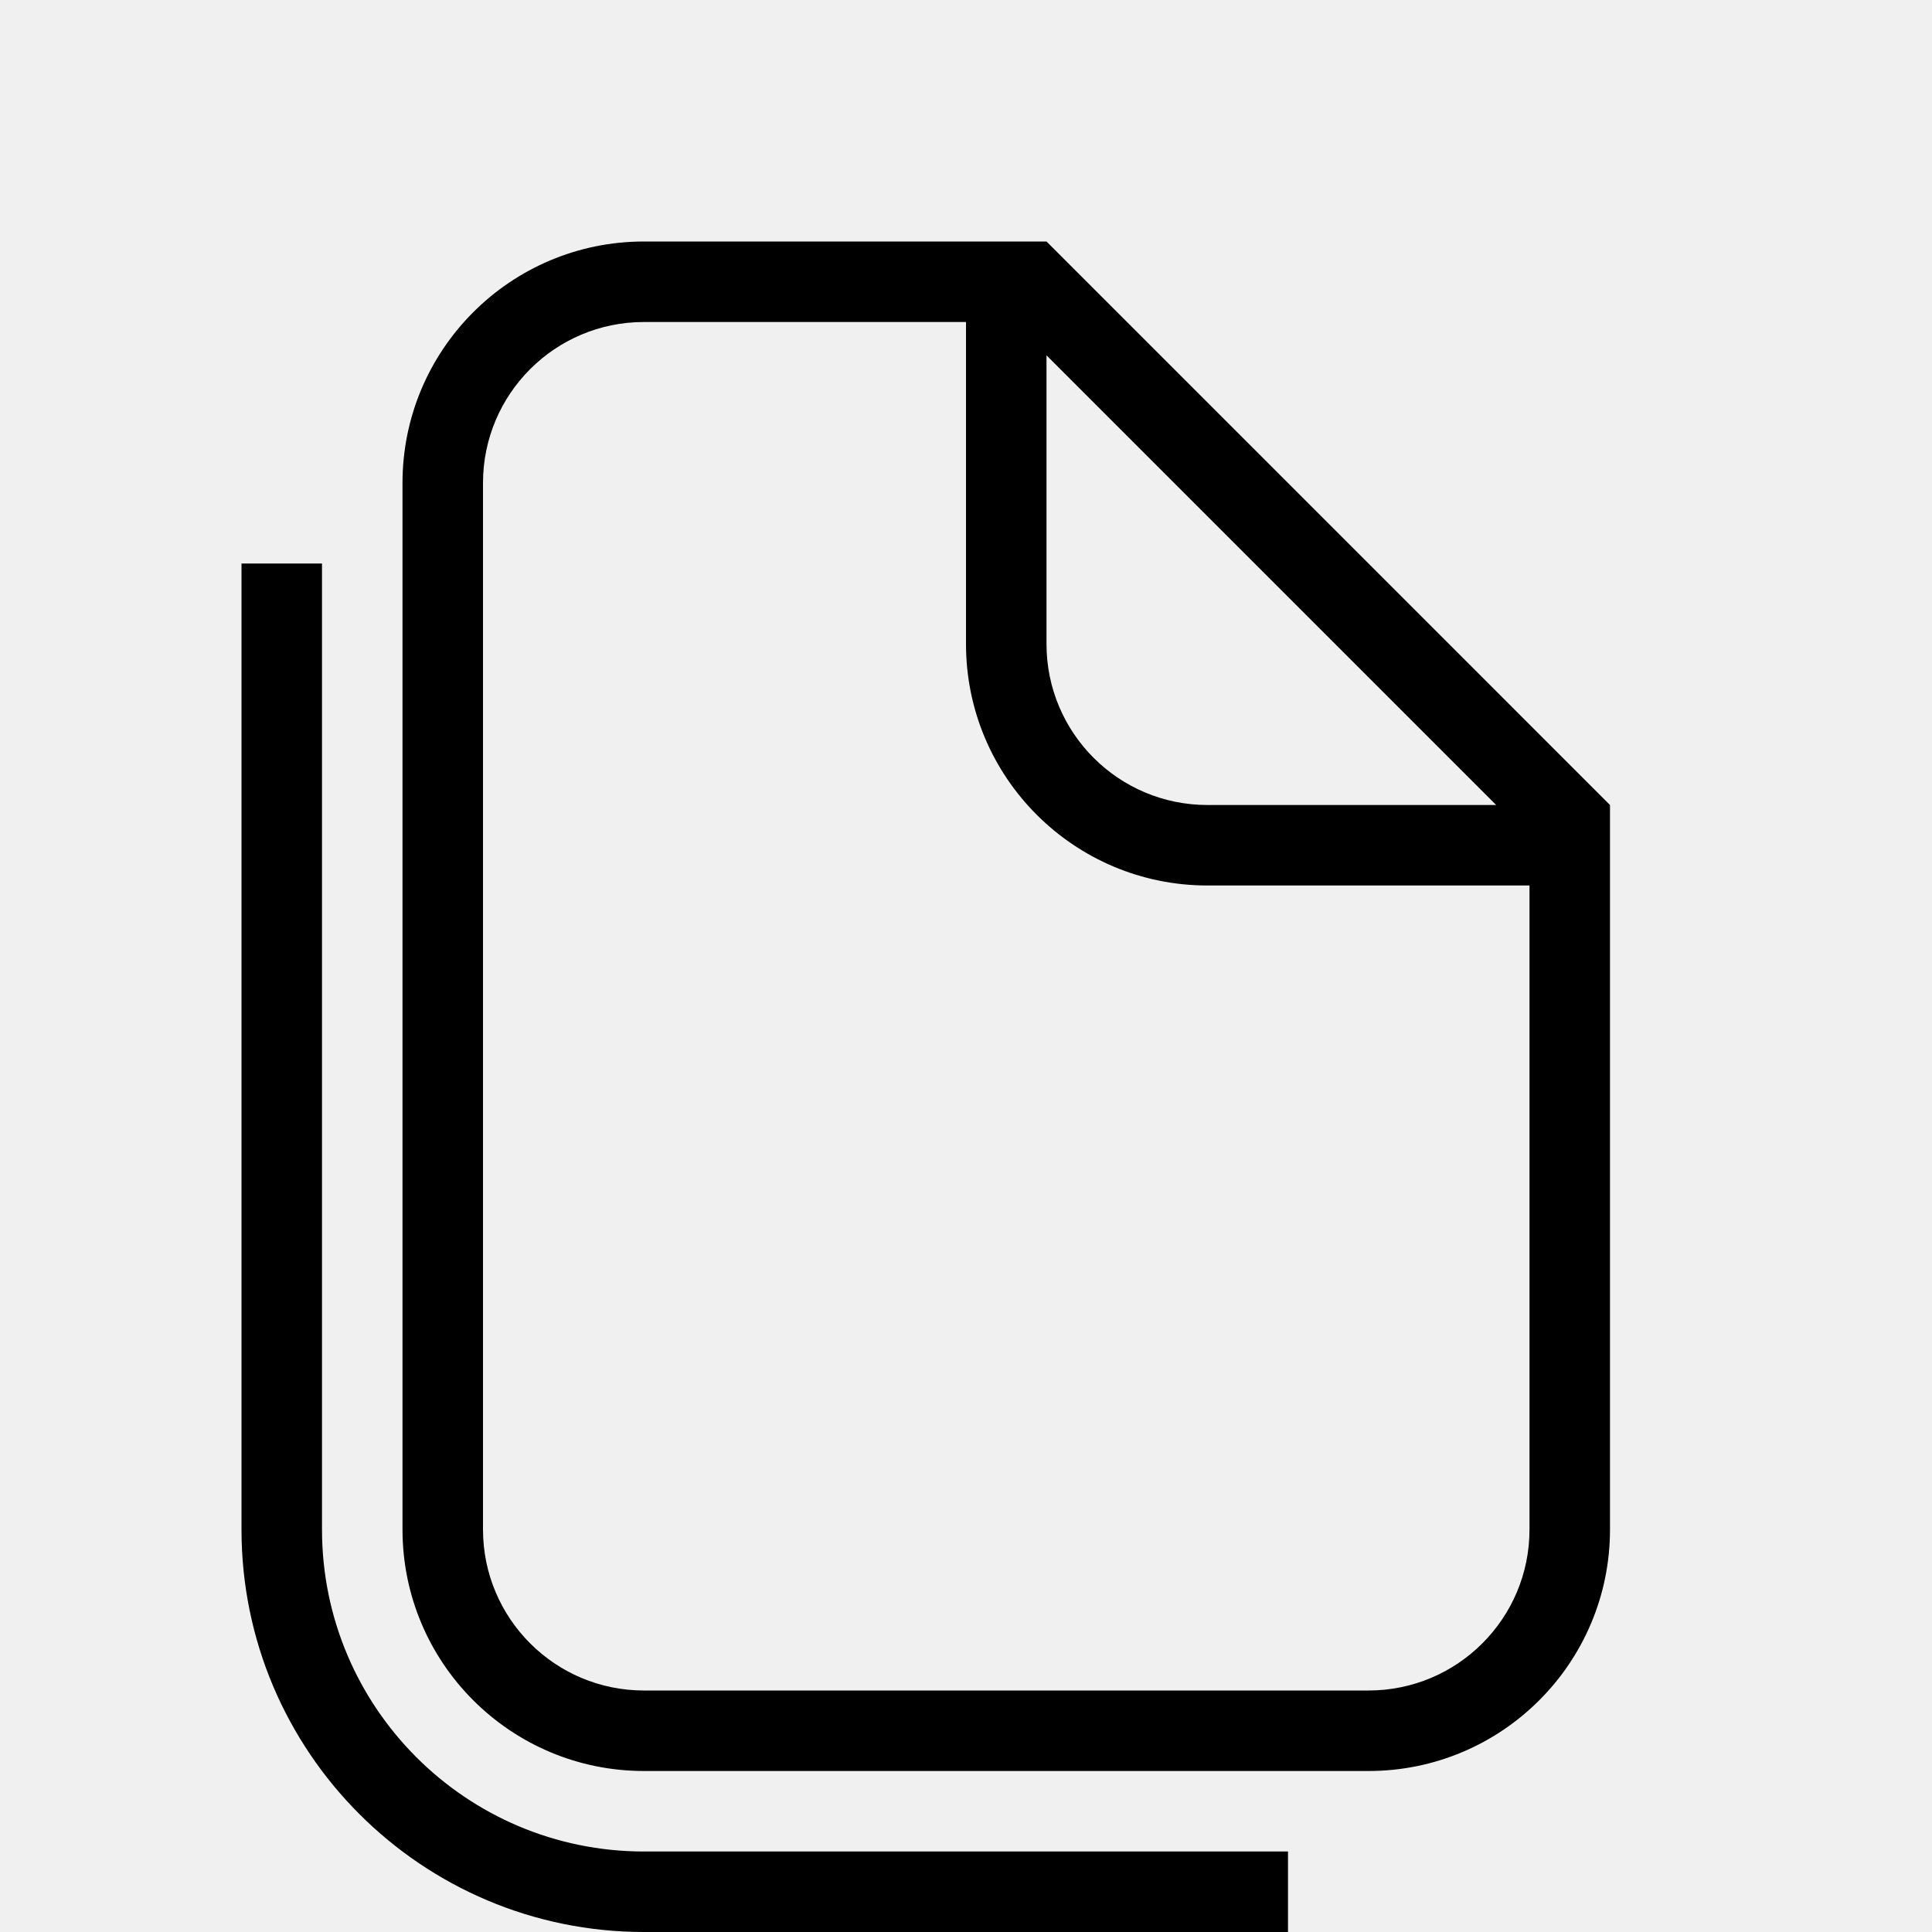
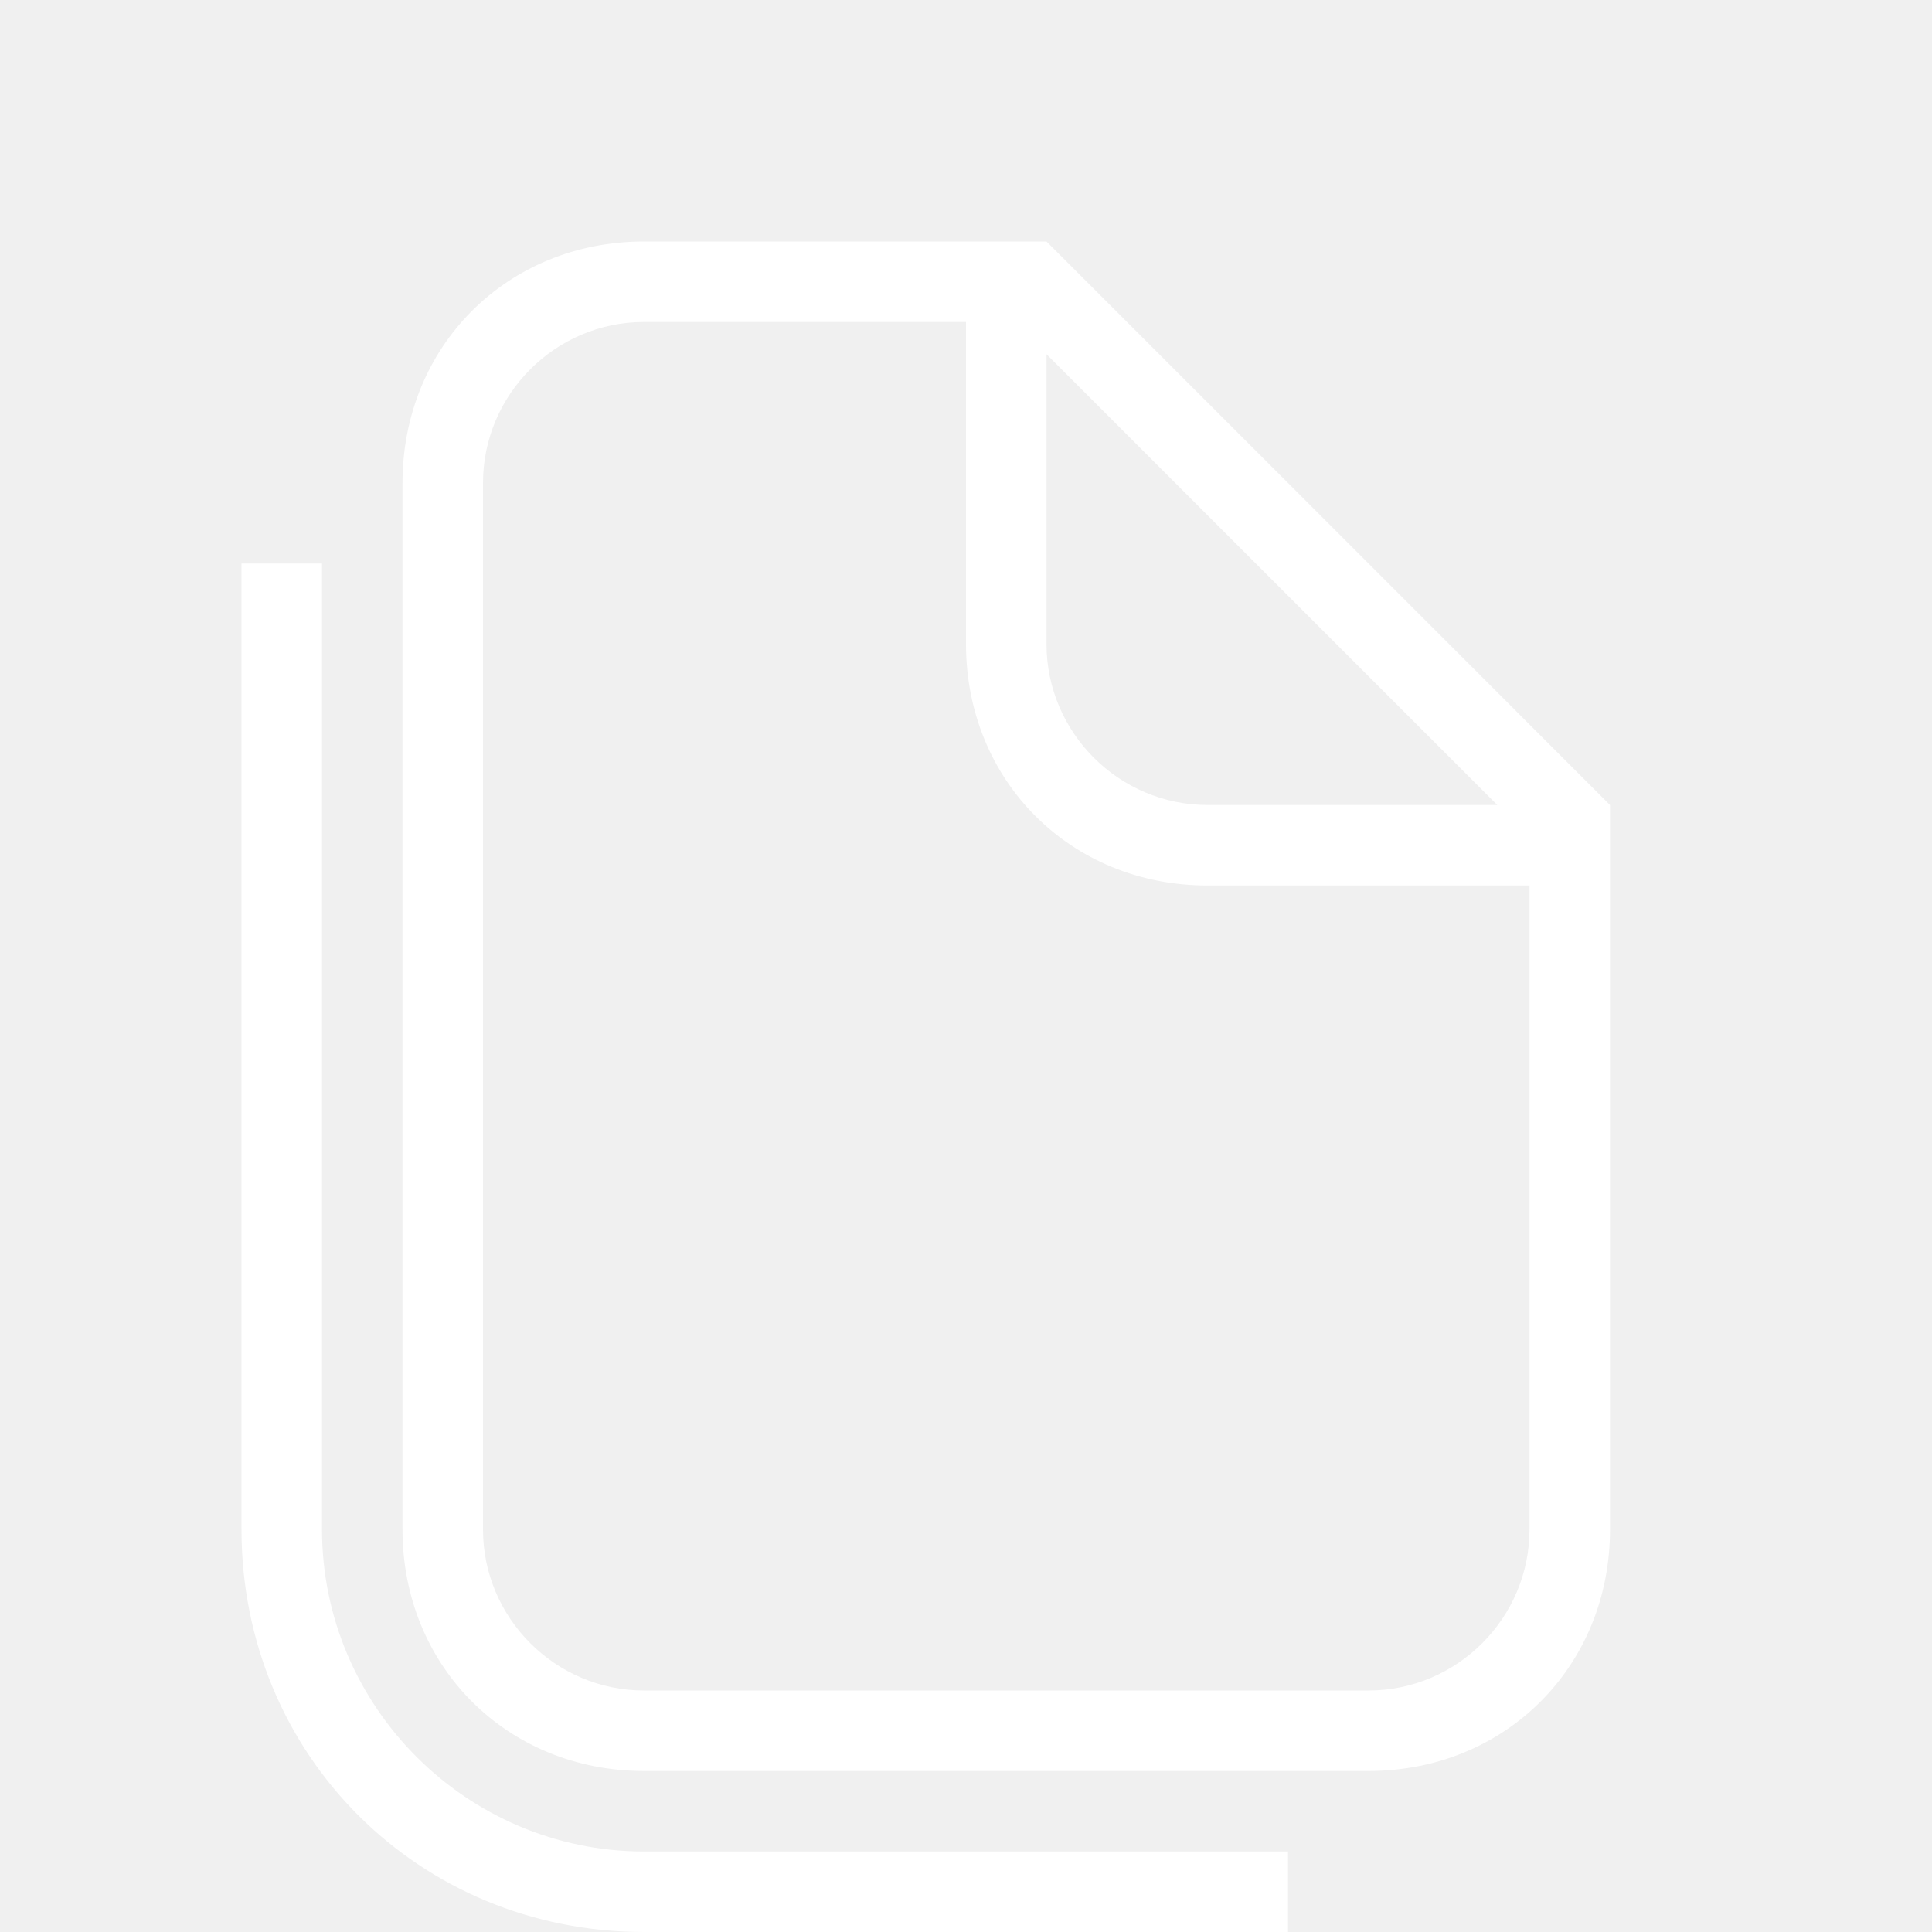
- <svg xmlns="http://www.w3.org/2000/svg" version="1.1" baseProfile="full" width="24" height="24" viewBox="0 0 24.00 24.00" enable-background="new 0 0 24.00 24.00" xml:space="preserve">
-   <path fill="#000000" fill-opacity="1" stroke-width="0.2" stroke-linejoin="round" d="M 15,11C 13.343,11 12,9.657 12,8L 12,4L 8,4C 6.895,4 6,4.895 6,6L 6,19C 6,20.105 6.895,21 8,21L 17,21C 18.105,21 19,20.105 19,19L 19,11L 15,11 Z M 13,8C 13,9.105 13.895,10 15,10L 18.586,10L 13,4.414L 13,8 Z M 8,3L 13,3L 20,10L 20,19C 20,20.657 18.657,22 17,22L 8,22C 6.343,22 5,20.657 5,19L 5,6C 5,4.343 6.343,3 8,3 Z M 8,24C 5.239,24 3,21.761 3,19L 3,7L 4,7L 4,19C 4,21.209 5.791,23 8,23L 16,23L 16,24L 8,24 Z " />
+ <svg xmlns="http://www.w3.org/2000/svg" version="1.1" id="Layer_1" x="0px" y="0px" viewBox="0 0 24 24" style="enable-background:new 0 0 24 24;" xml:space="preserve">
+   <style type="text/css">
+ 	.st0{fill:#FFFFFF;}
+ </style>
+   <path class="st0" d="M15,11c-1.7,0-3-1.3-3-3V4H8C6.9,4,6,4.9,6,6v13c0,1.1,0.9,2,2,2h9c1.1,0,2-0.9,2-2v-8H15z M13,8  c0,1.1,0.9,2,2,2h3.6L13,4.4V8z M8,3l5,0l7,7v9c0,1.7-1.3,3-3,3H8c-1.7,0-3-1.3-3-3V6C5,4.3,6.3,3,8,3z M8,24c-2.8,0-5-2.2-5-5L3,7  h1l0,12c0,2.2,1.8,4,4,4h8v1H8z" />
</svg>
